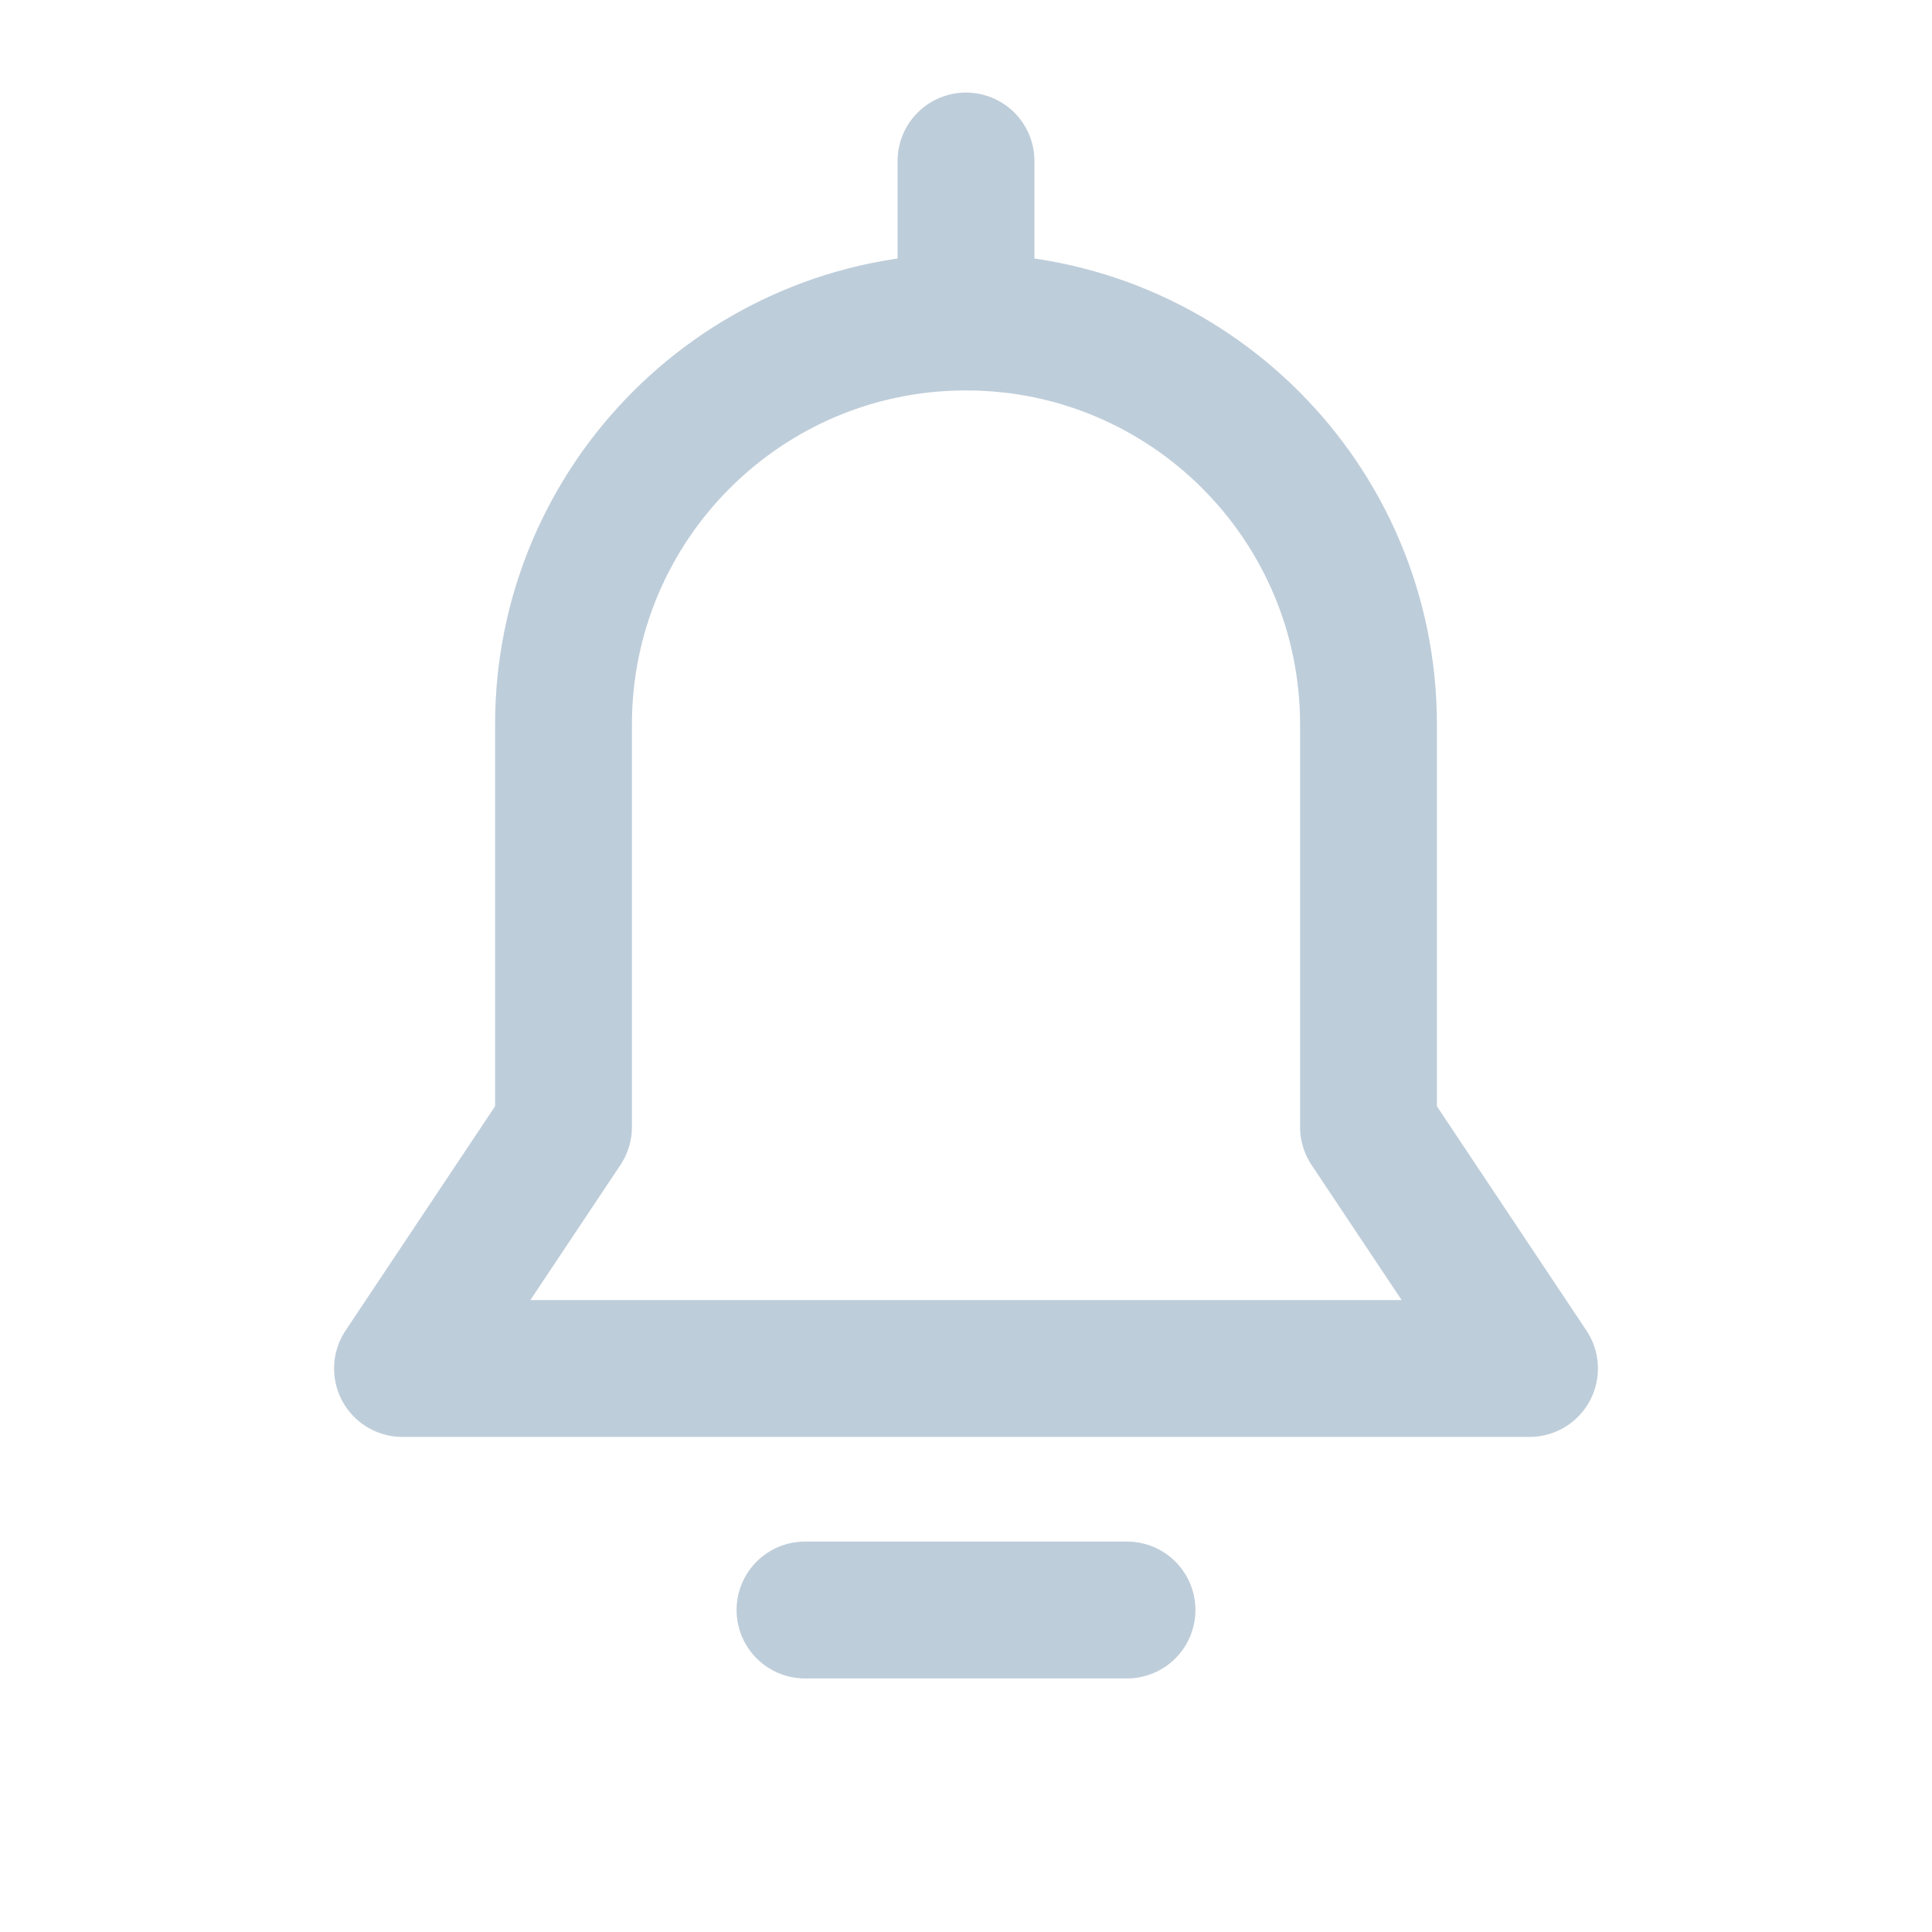
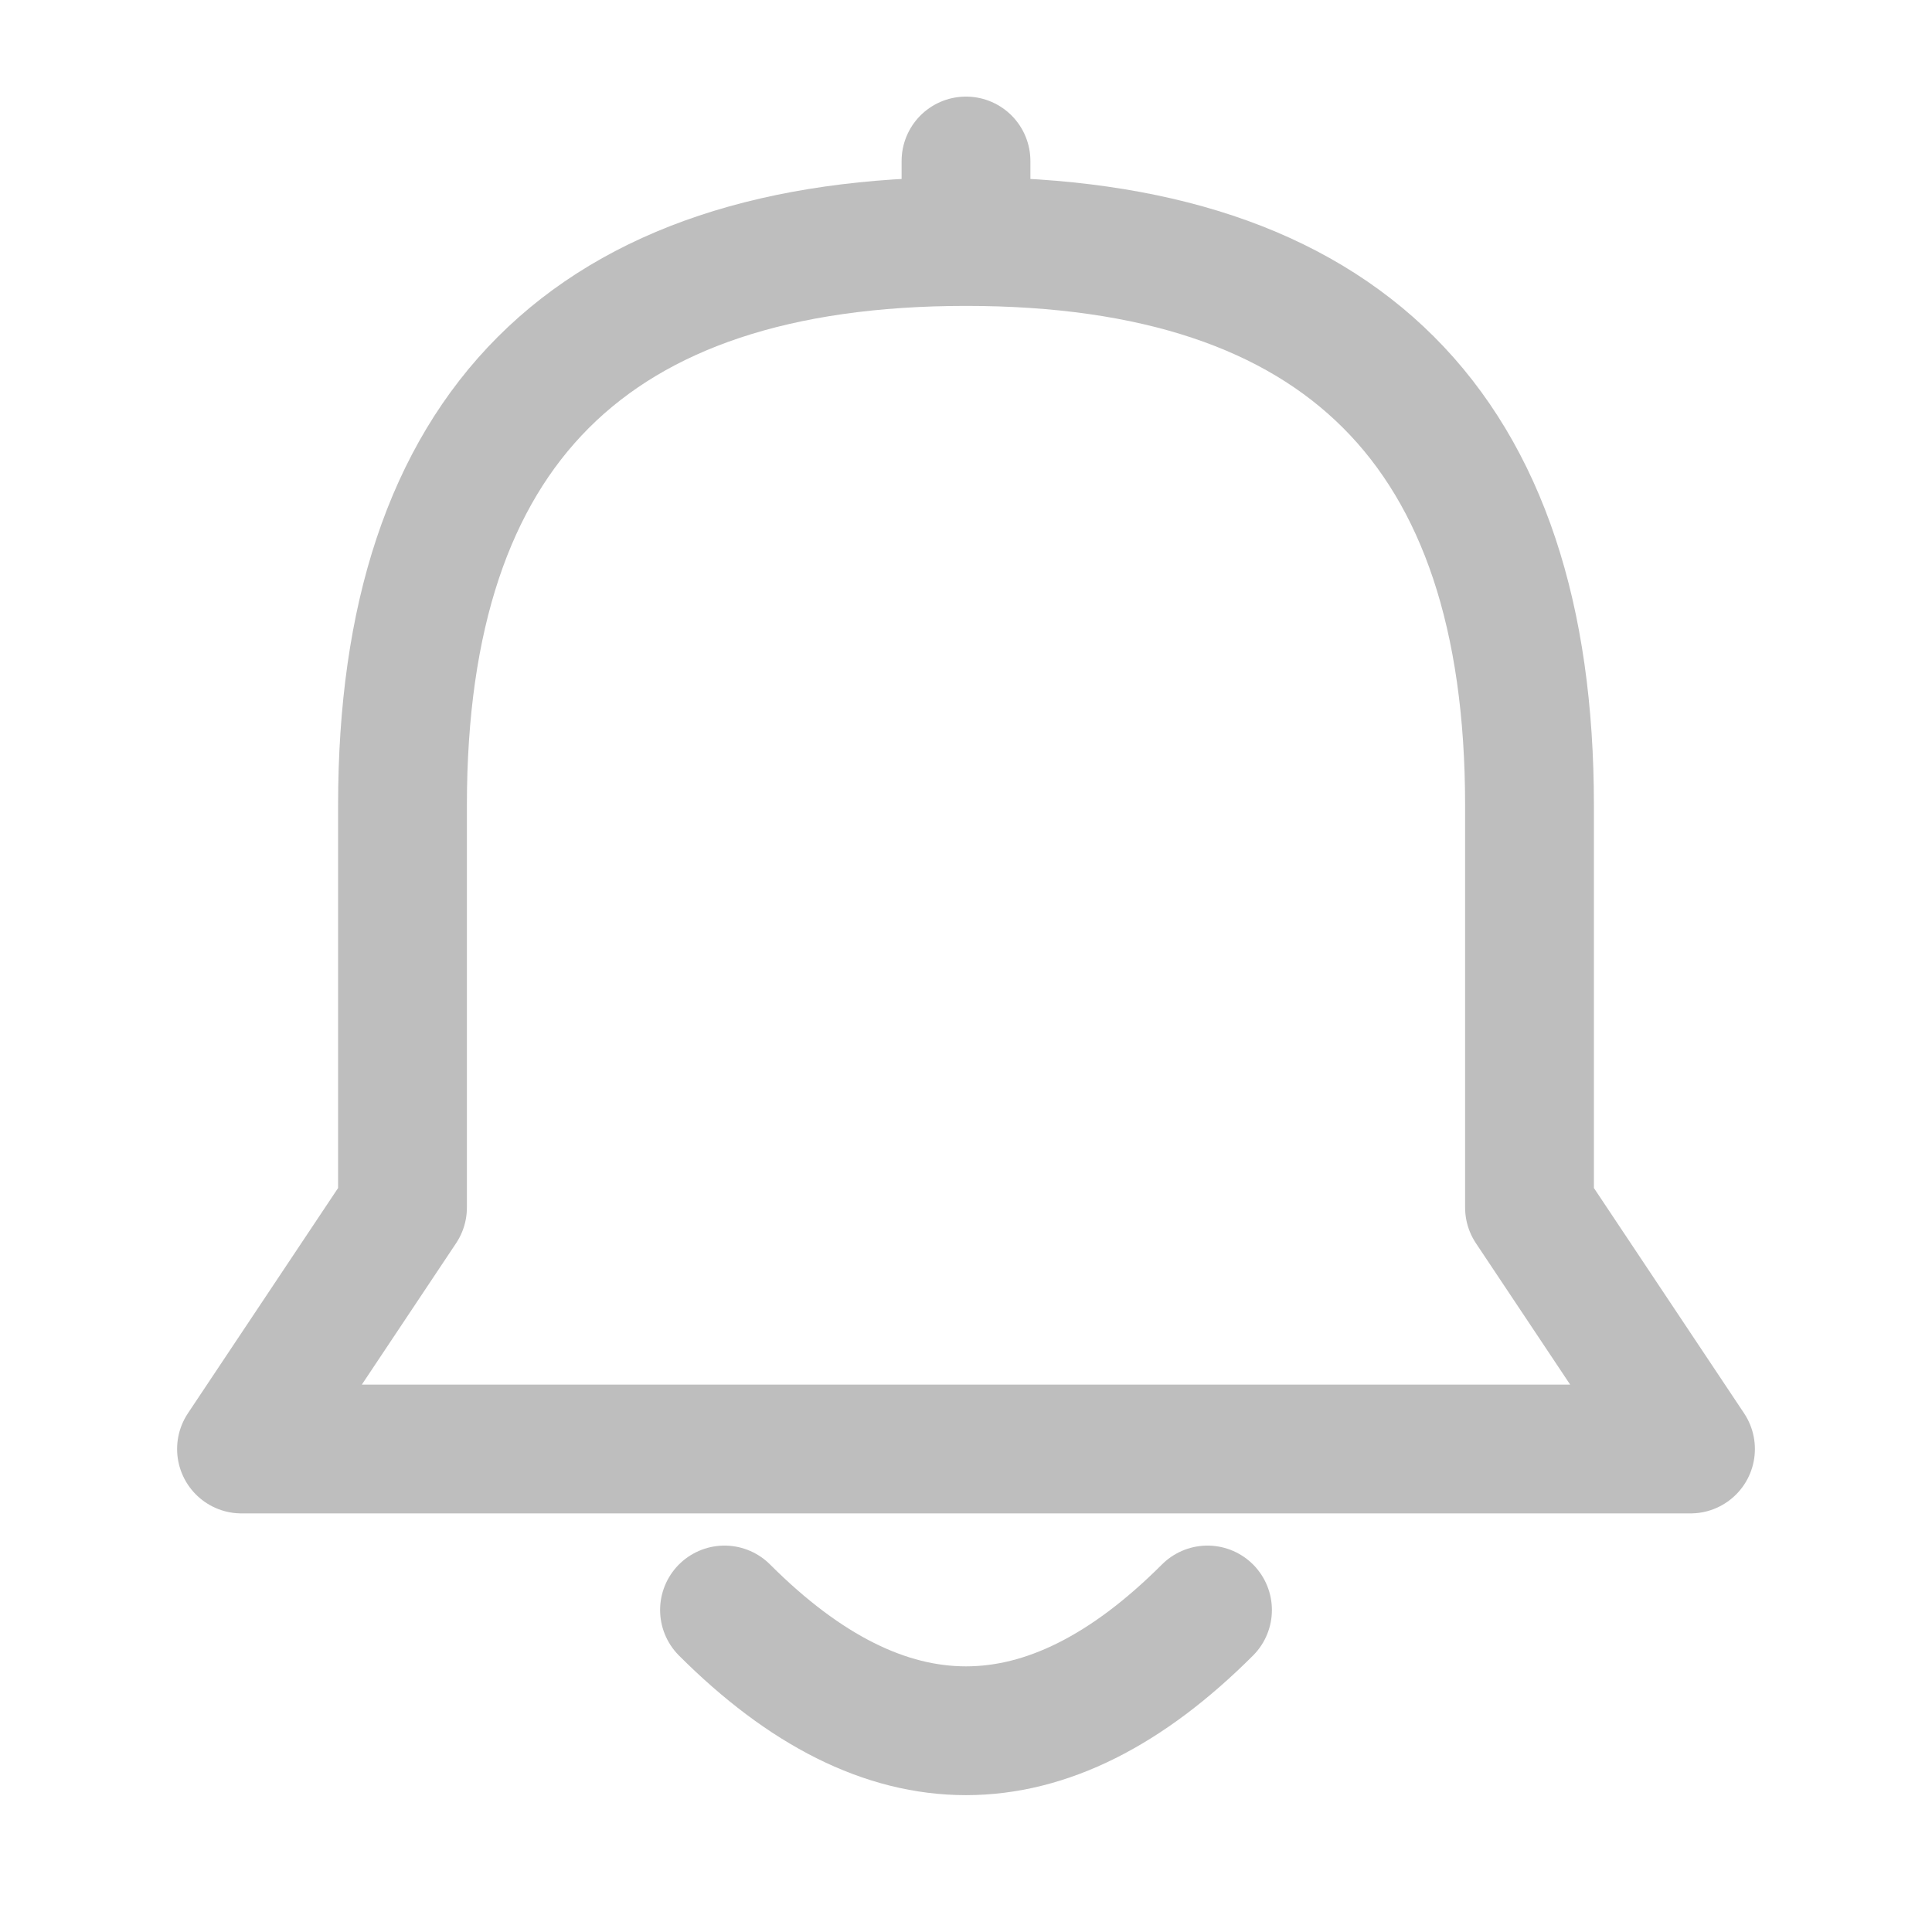
<svg xmlns="http://www.w3.org/2000/svg" width="24" height="24" viewBox="0 0 24 24">
-   <g fill="none" stroke="#becdda" stroke-width="1.7" stroke-linecap="round" stroke-linejoin="round">
-     <path d="M5 17h14l-2-3V9a5 5 0 0 0-10 0v5Zm5 3h4M12 2v2" />
+   <g fill="none" stroke="#bebebe" stroke-width="1.6" stroke-linecap="round" stroke-linejoin="round">
+     <path d="M9 20q3 3 6 0M12 3V2M5 10q0-7 7-7t7 7v5l2 3H3l2-3Z" />
  </g>
</svg>
